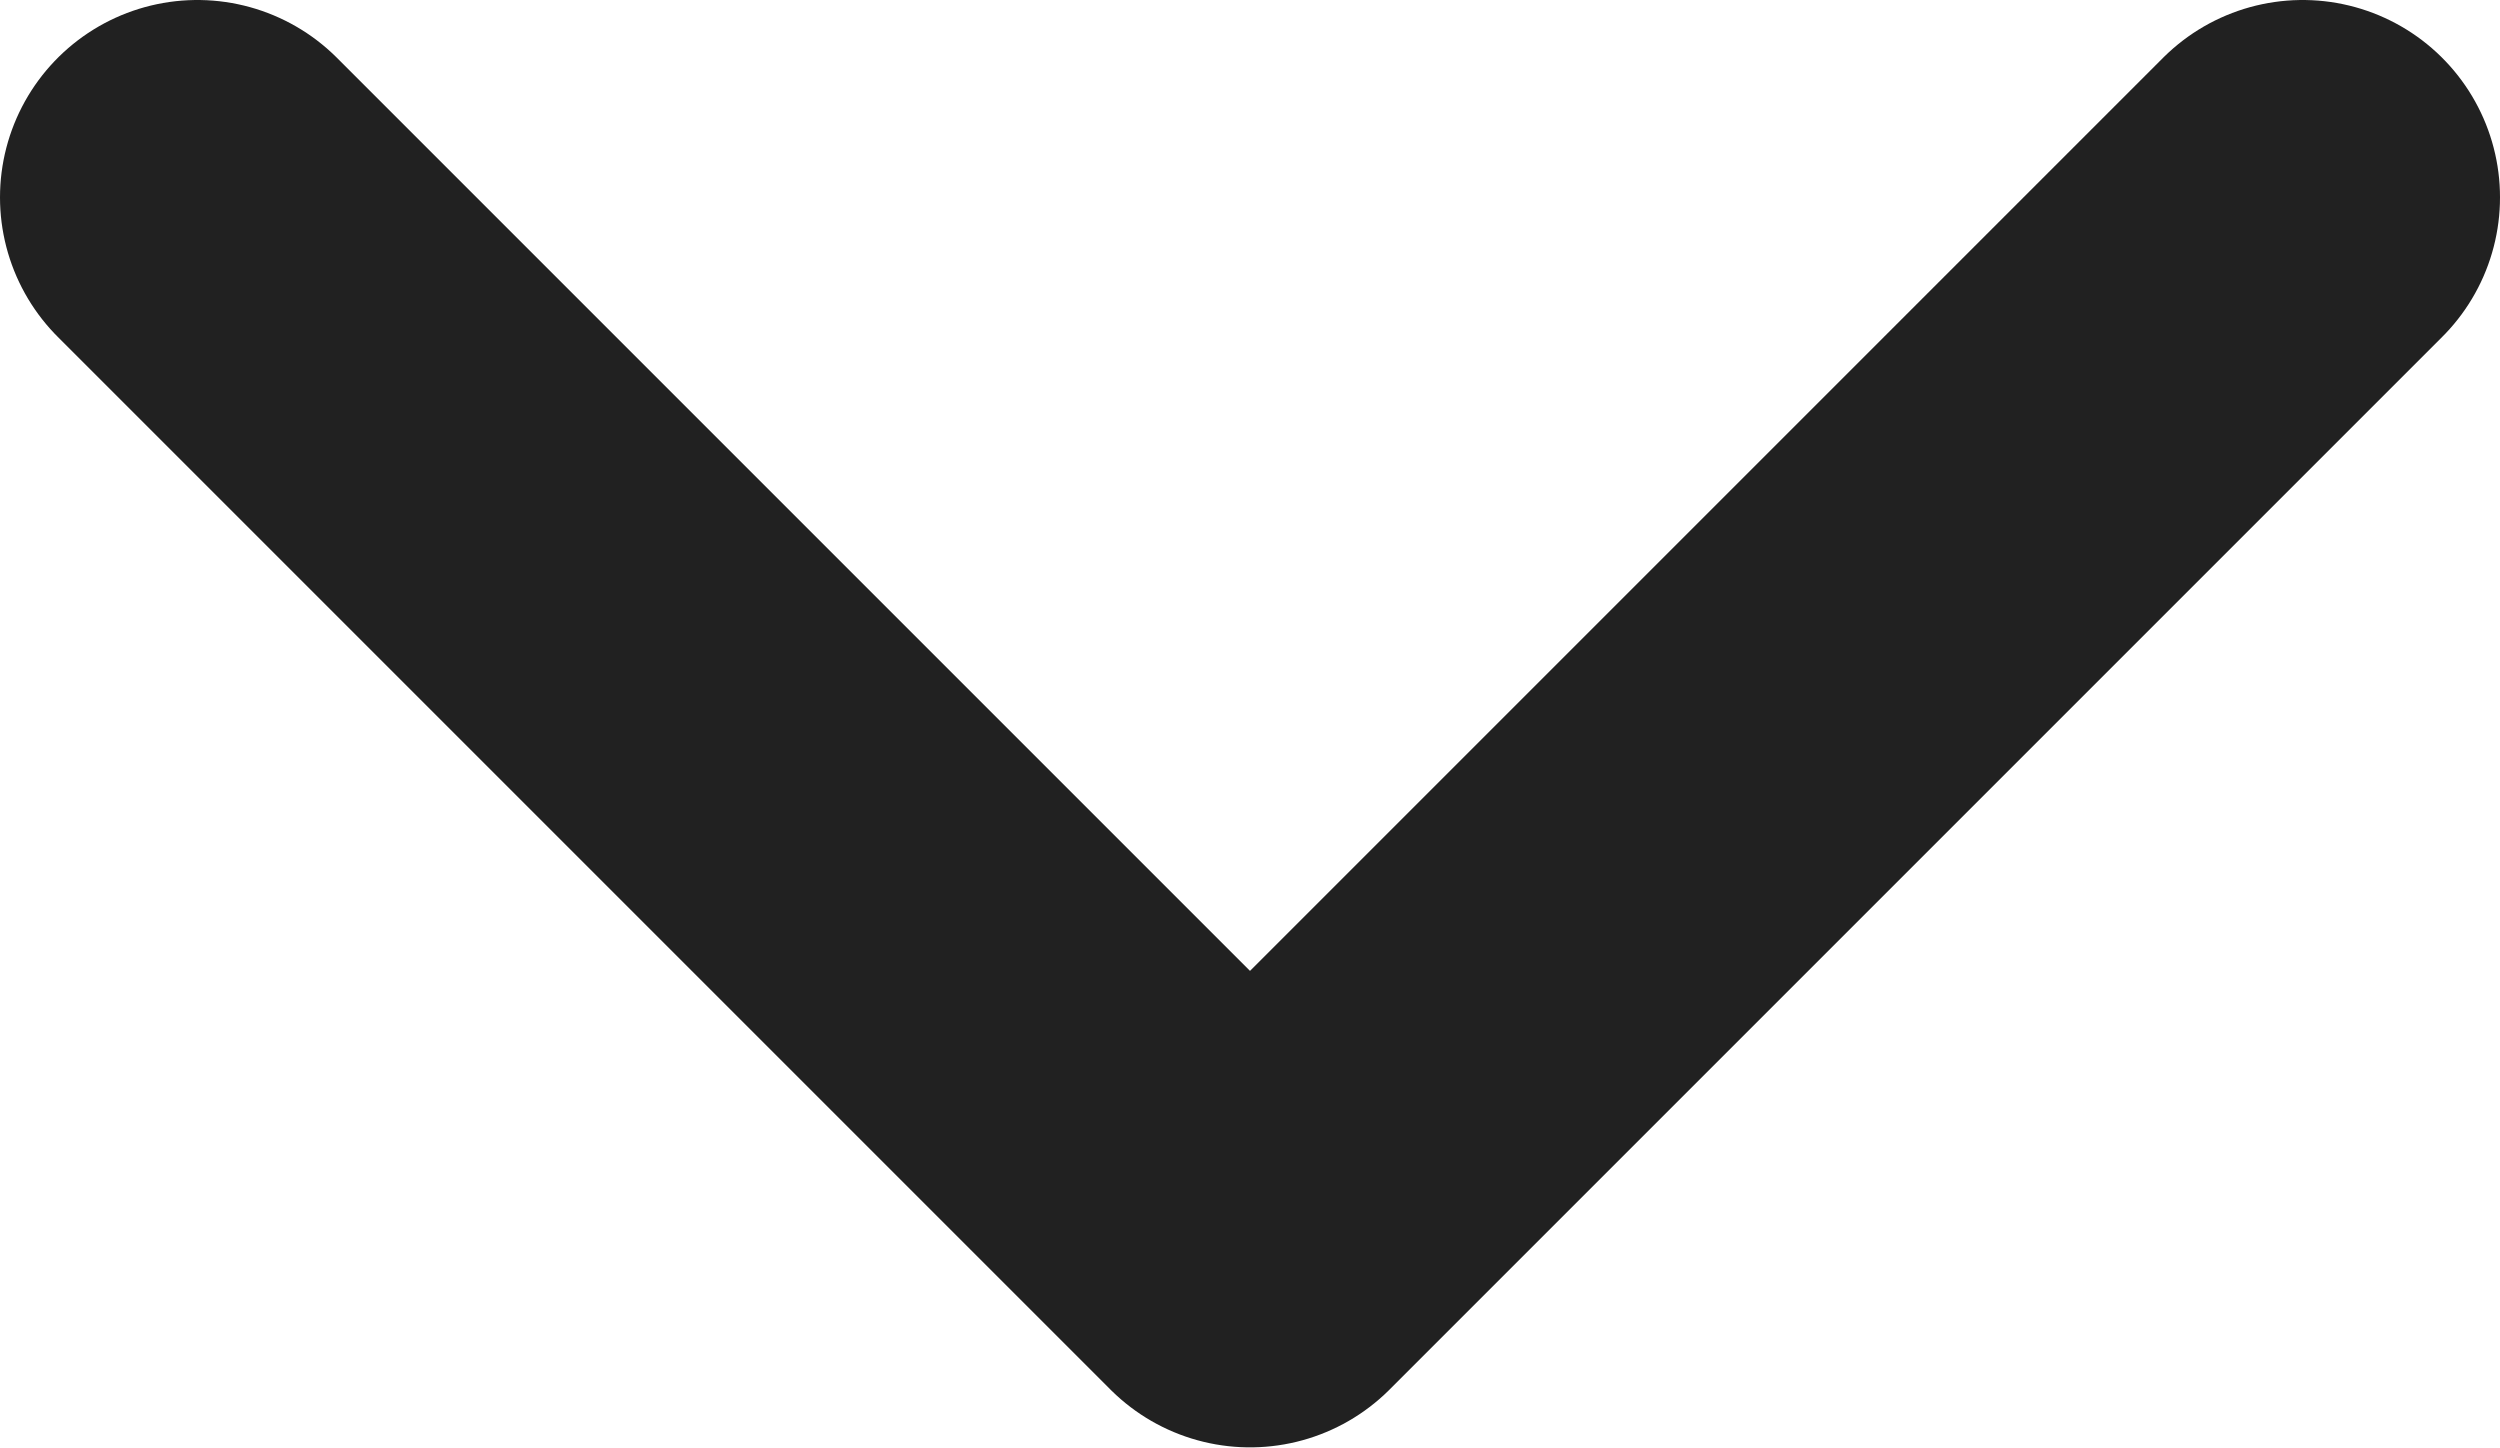
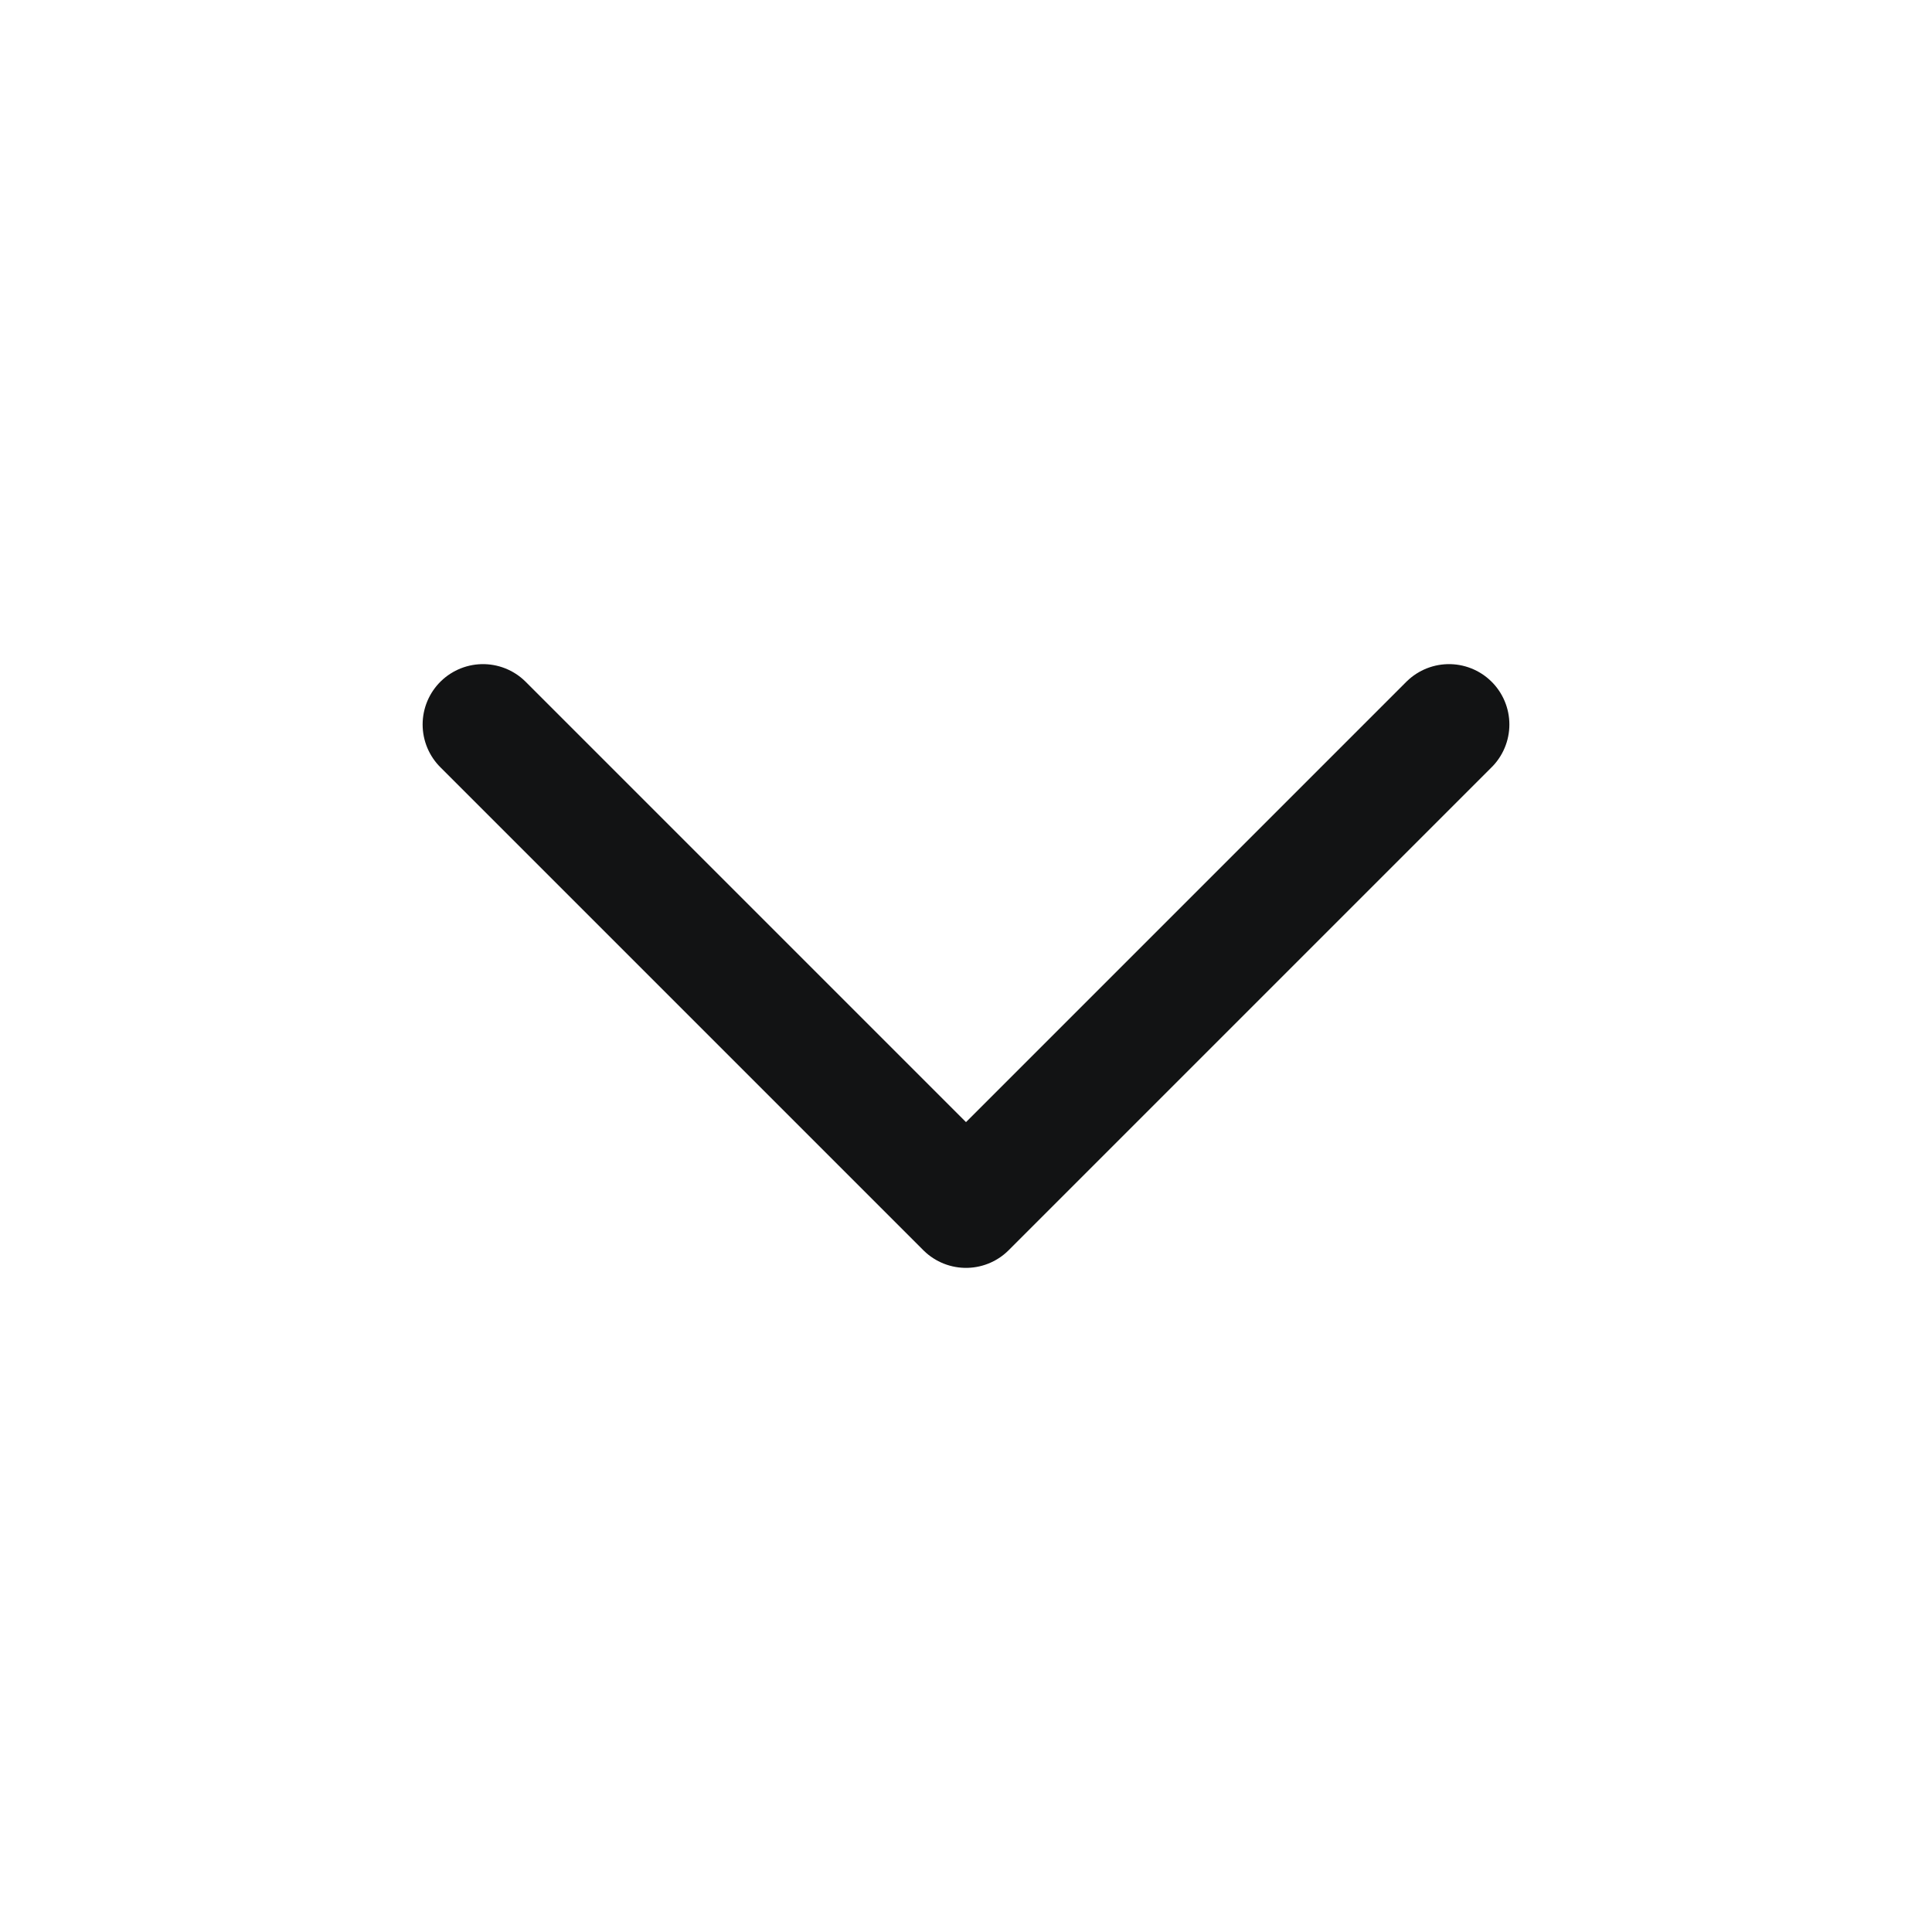
- <svg xmlns="http://www.w3.org/2000/svg" preserveAspectRatio="none" overflow="visible" style="display: block;" width="9.5" height="5.5" viewBox="0 0 9.5 5.5" fill="none">
-   <path id="Vector" d="M0.75 0.75L4.75 4.75L8.75 0.75" stroke="#212121" stroke-width="1.5" stroke-linecap="round" stroke-linejoin="round" />
+ <svg xmlns="http://www.w3.org/2000/svg" preserveAspectRatio="none" overflow="visible" style="display: block;" width="24" height="24" viewBox="0 0 24 24" fill="none">
+   <g id="chevron-down">
+     <path id="Vector" d="M6 9L12 15L18 9" stroke="#121314" stroke-width="1.5" stroke-linecap="round" stroke-linejoin="round" />
+   </g>
</svg>
